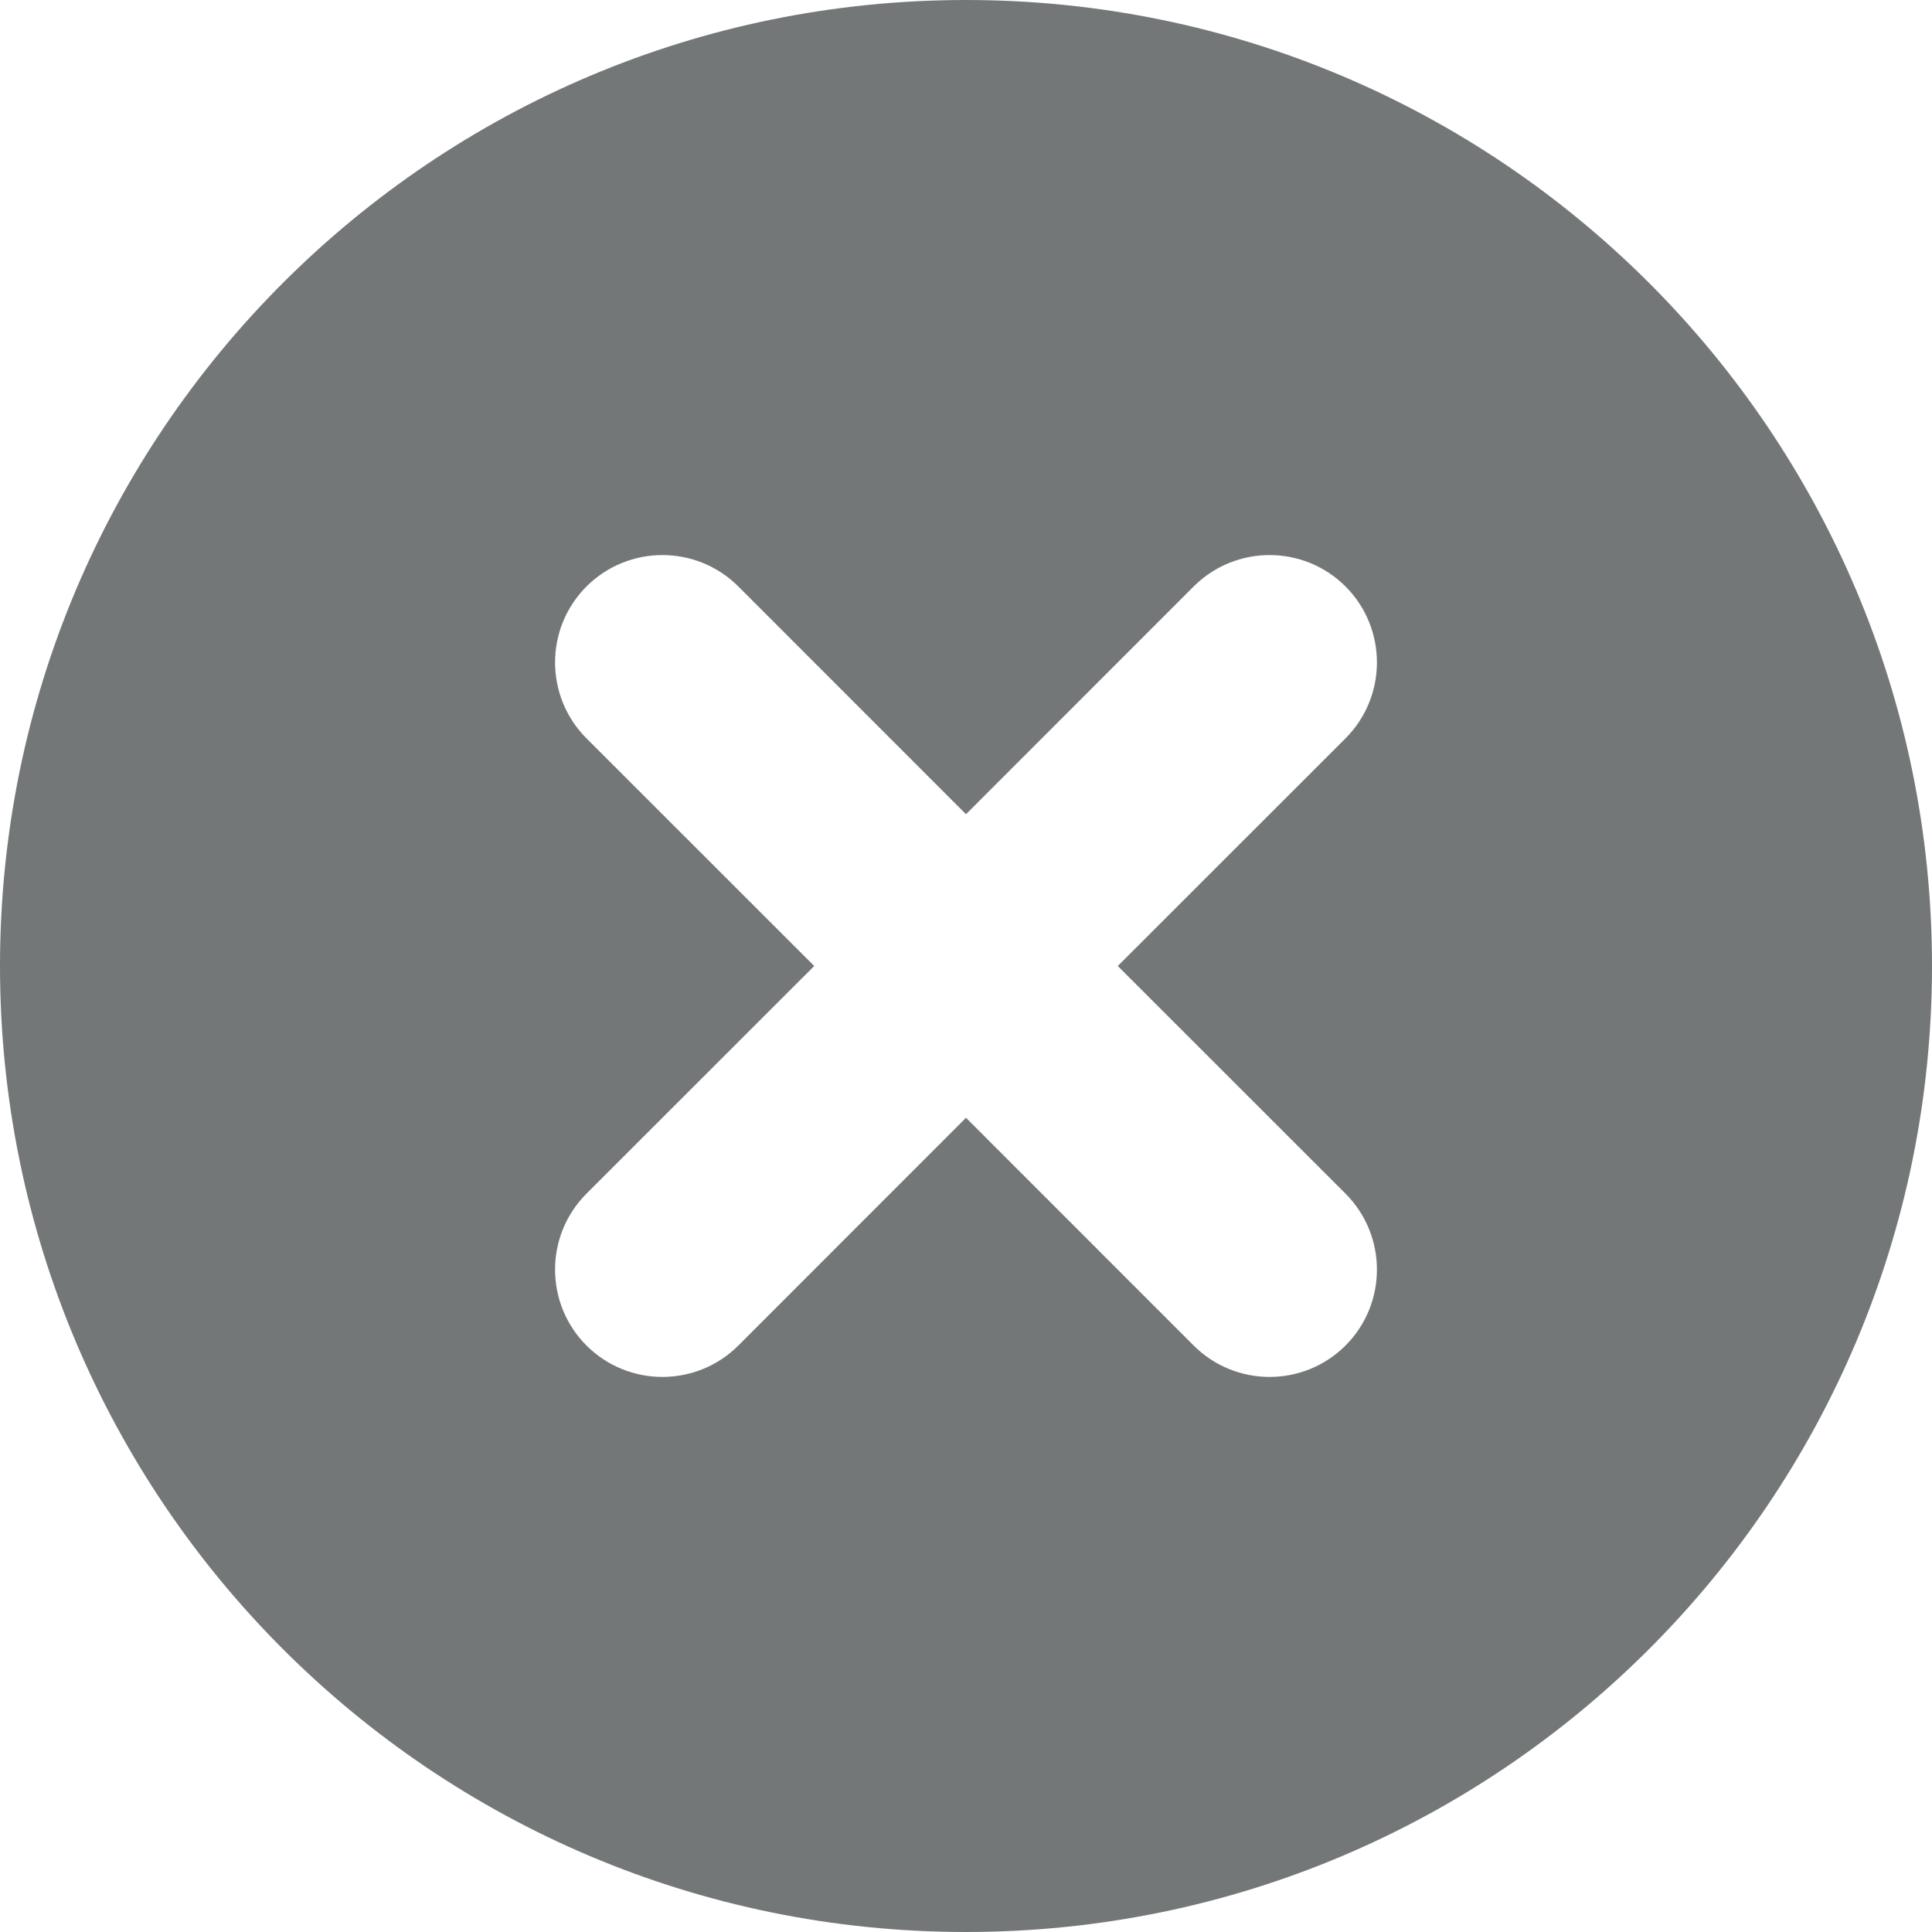
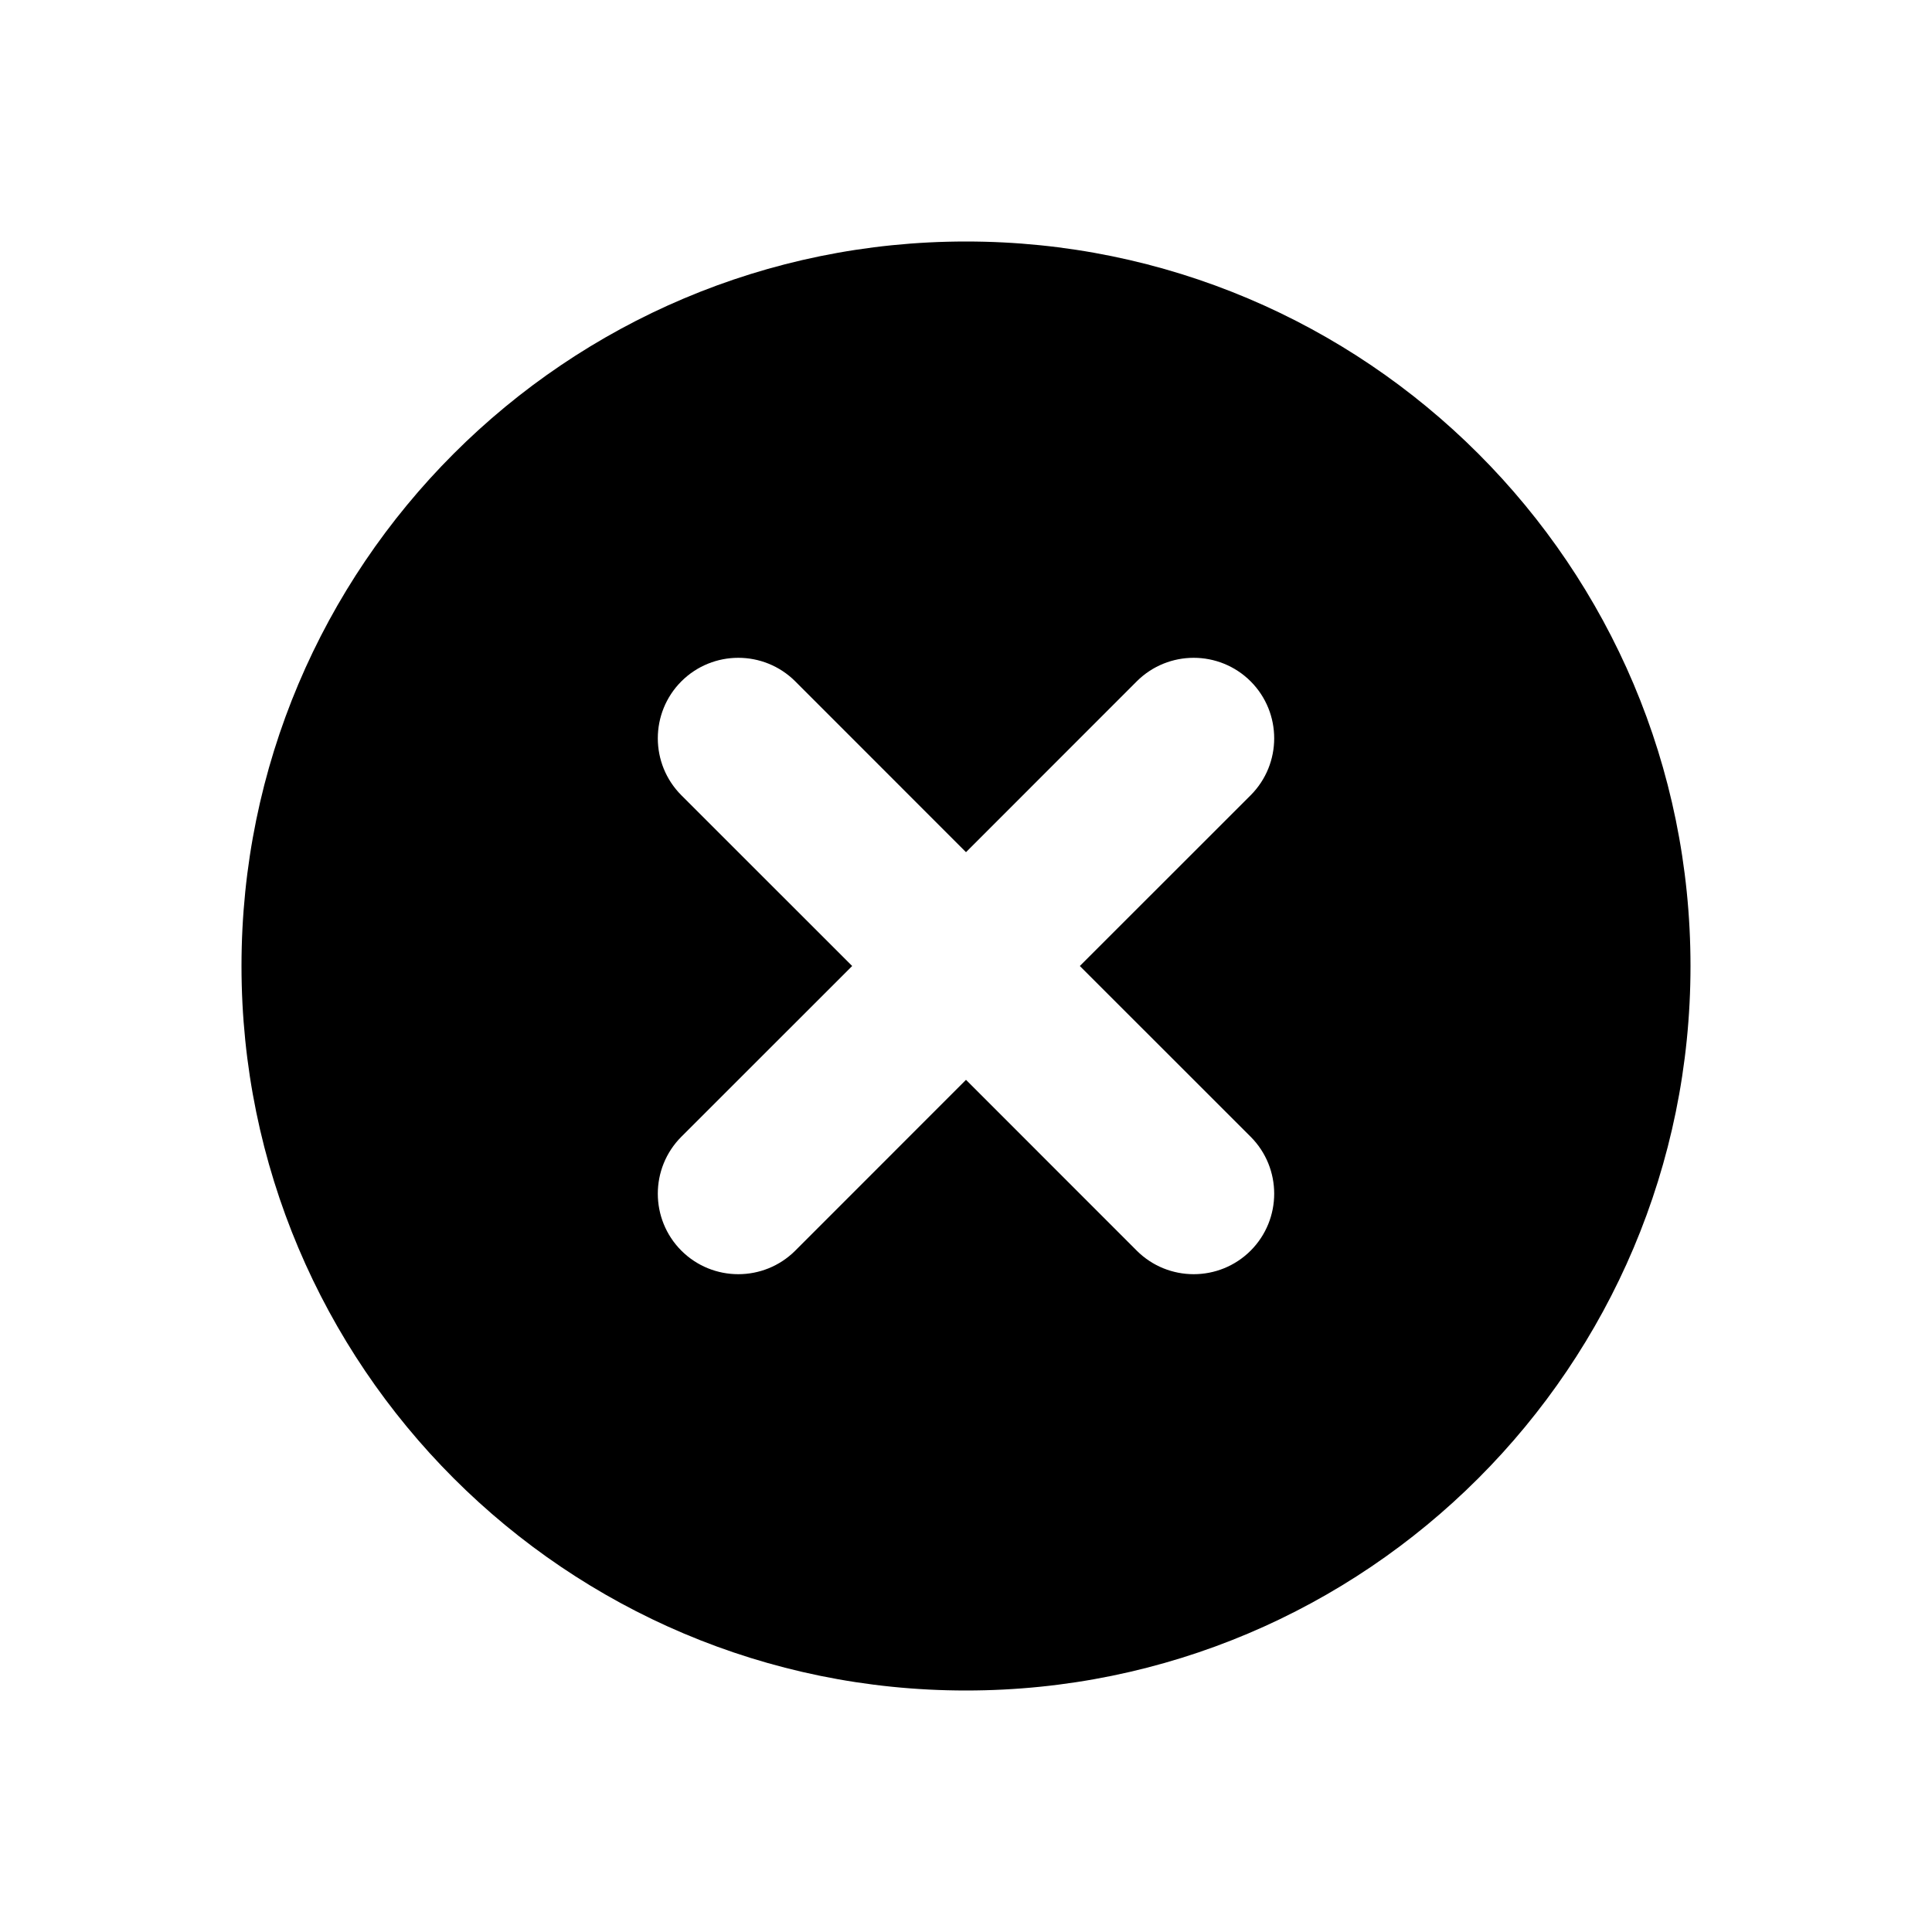
- <svg xmlns="http://www.w3.org/2000/svg" width="18" height="18" id="clear" viewBox="0 0 18 18" fill="none">
-   <path fill-rule="evenodd" clip-rule="evenodd" d="M9 18C13.971 18 18 13.971 18 9C18 4.029 13.971 0 9 0C4.029 0 0 4.029 0 9C0 13.971 4.029 18 9 18ZM5.464 6.879C5.074 6.488 5.074 5.855 5.464 5.464C5.855 5.074 6.488 5.074 6.879 5.464L9 7.586L11.121 5.464C11.512 5.074 12.145 5.074 12.536 5.464C12.926 5.855 12.926 6.488 12.536 6.879L10.414 9L12.536 11.121C12.926 11.512 12.926 12.145 12.536 12.536C12.145 12.926 11.512 12.926 11.121 12.536L9 10.414L6.879 12.536C6.488 12.926 5.855 12.926 5.464 12.536C5.074 12.145 5.074 11.512 5.464 11.121L7.586 9L5.464 6.879Z" fill="#747778" />
+ <svg xmlns="http://www.w3.org/2000/svg" viewBox="0 0 24 24" fill="none">
+   <path fill-rule="evenodd" clip-rule="evenodd" d="M12 21C16.971 21 21 16.971 21 12C21 7.029 16.971 3 12 3C7.029 3 3 7.029 3 12C3 16.971 7.029 21 12 21ZM8.464 9.879C8.074 9.488 8.074 8.855 8.464 8.464C8.855 8.074 9.488 8.074 9.879 8.464L12 10.586L14.121 8.464C14.512 8.074 15.145 8.074 15.536 8.464C15.926 8.855 15.926 9.488 15.536 9.879L13.414 12L15.536 14.121C15.926 14.512 15.926 15.145 15.536 15.536C15.145 15.926 14.512 15.926 14.121 15.536L12 13.414L9.879 15.536C9.488 15.926 8.855 15.926 8.464 15.536C8.074 15.145 8.074 14.512 8.464 14.121L10.586 12L8.464 9.879Z" fill="currentcolor" />
</svg>
